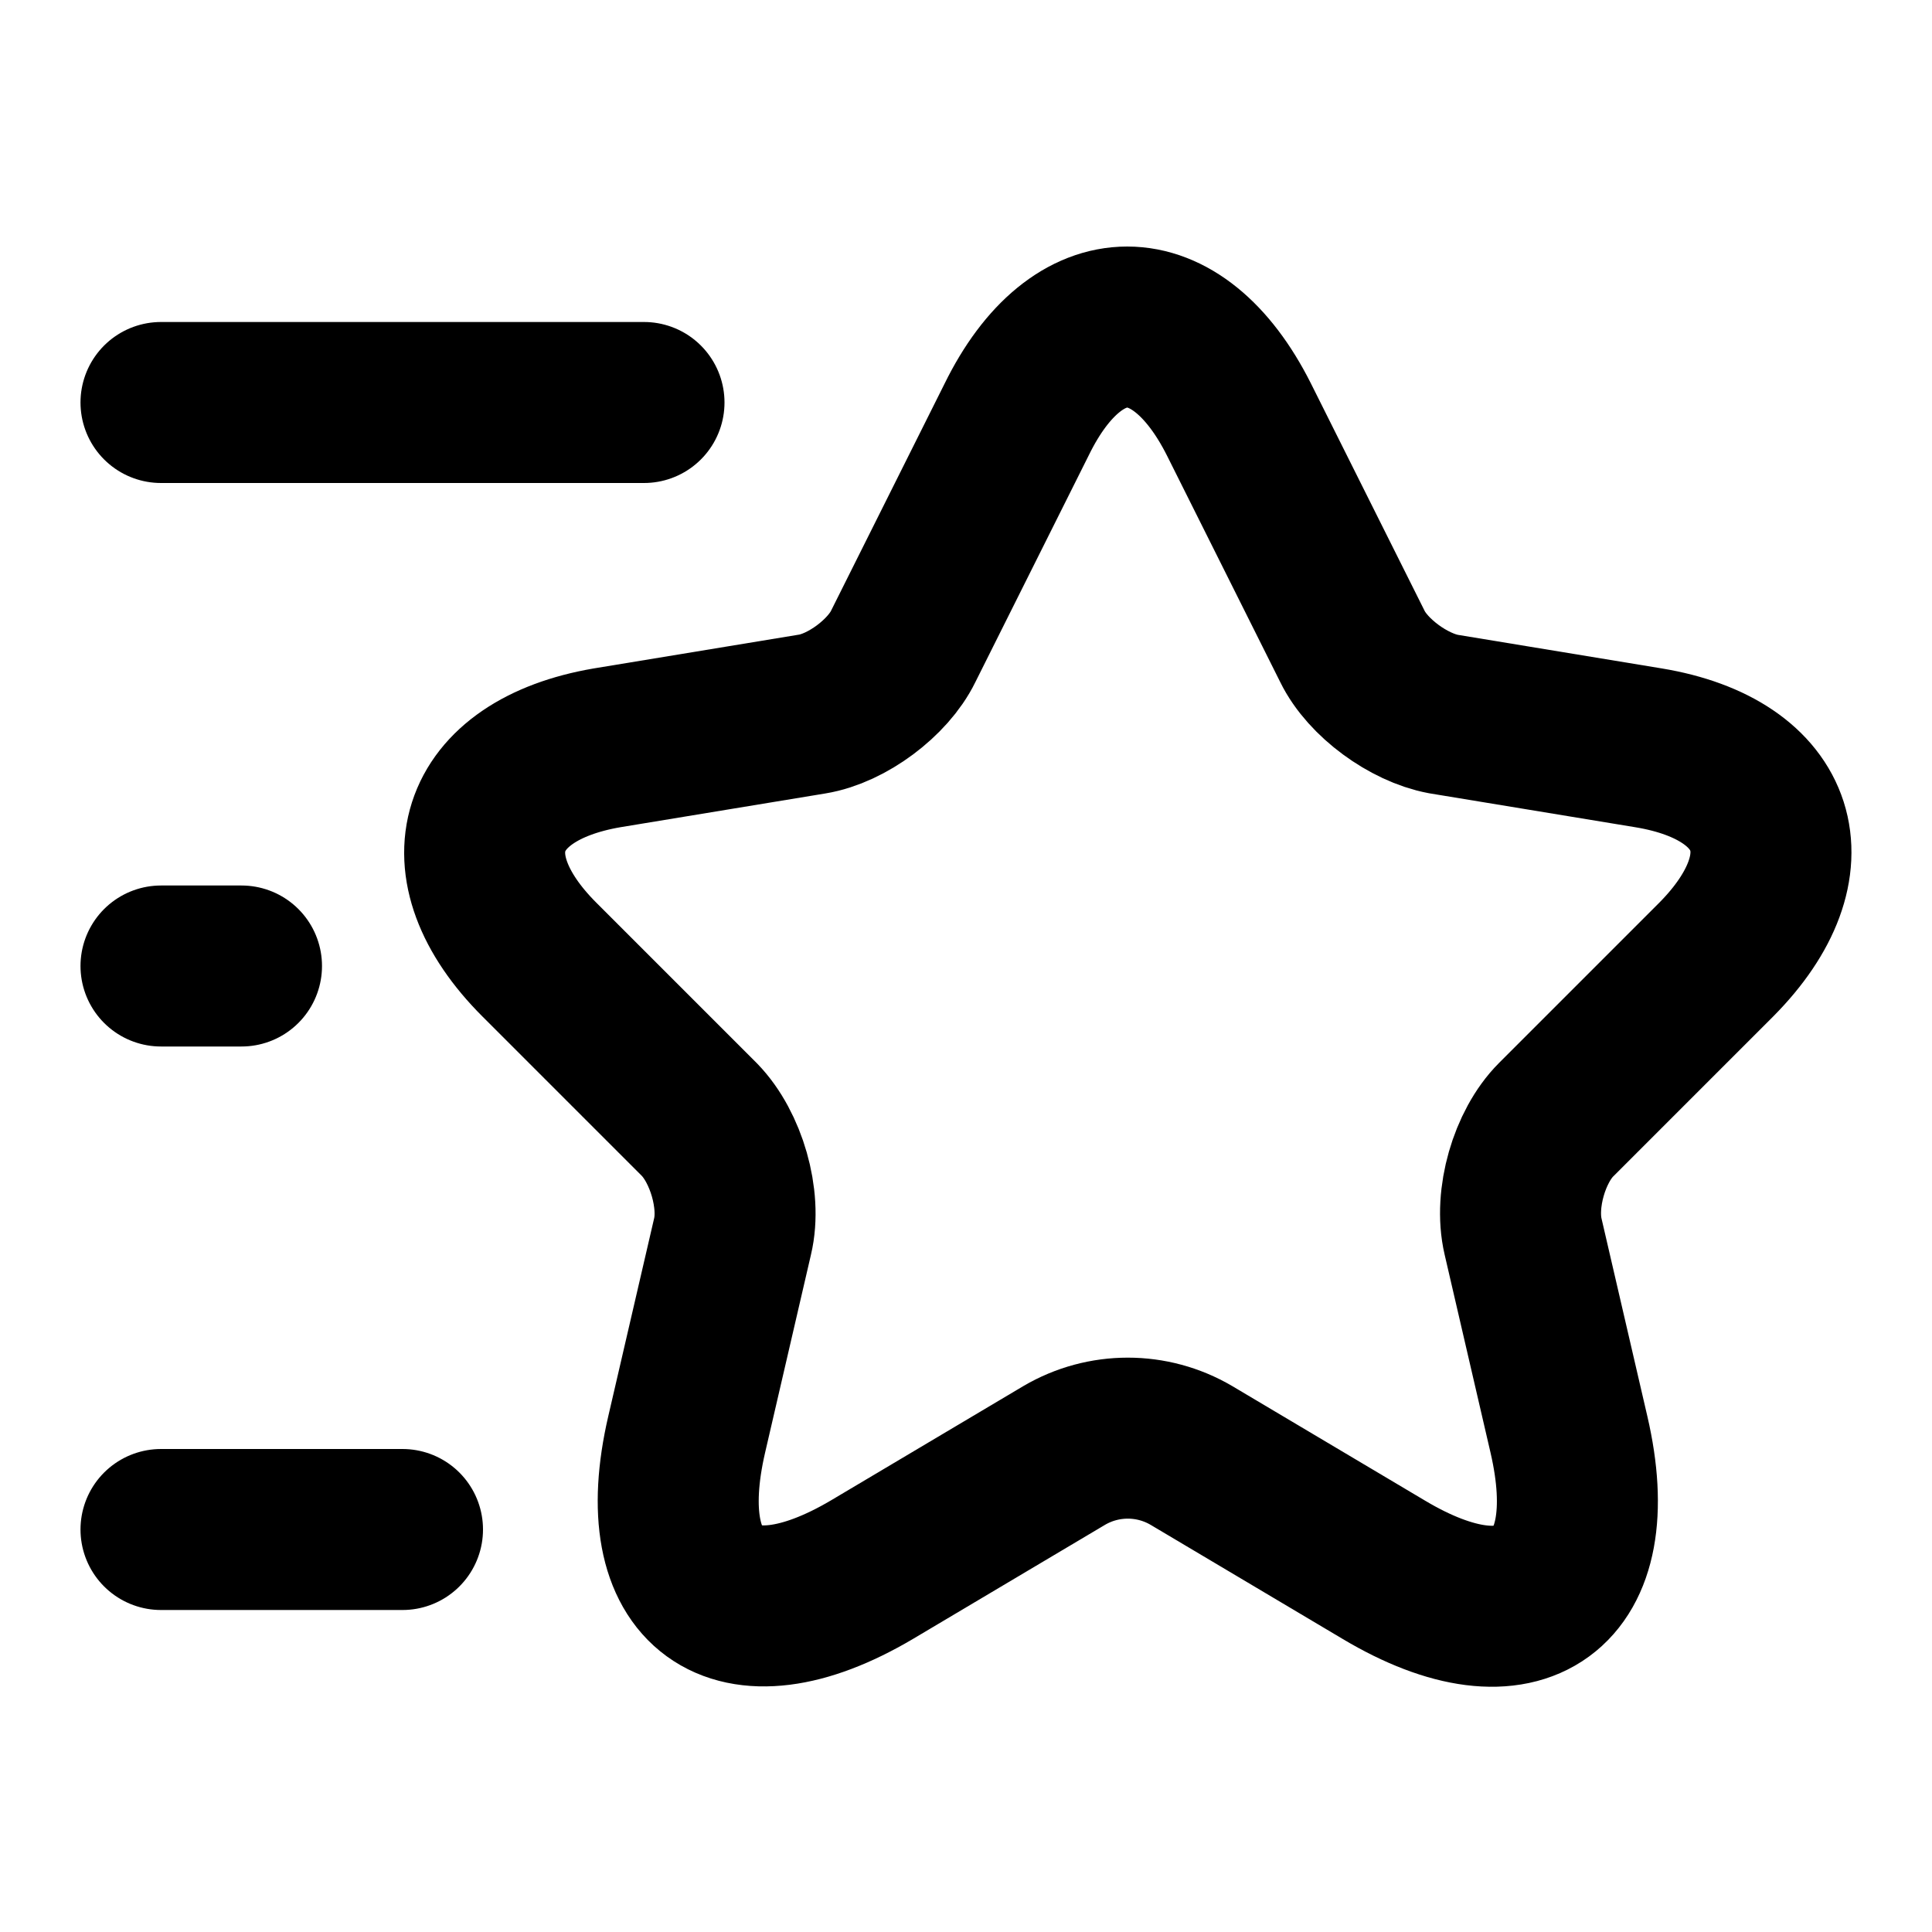
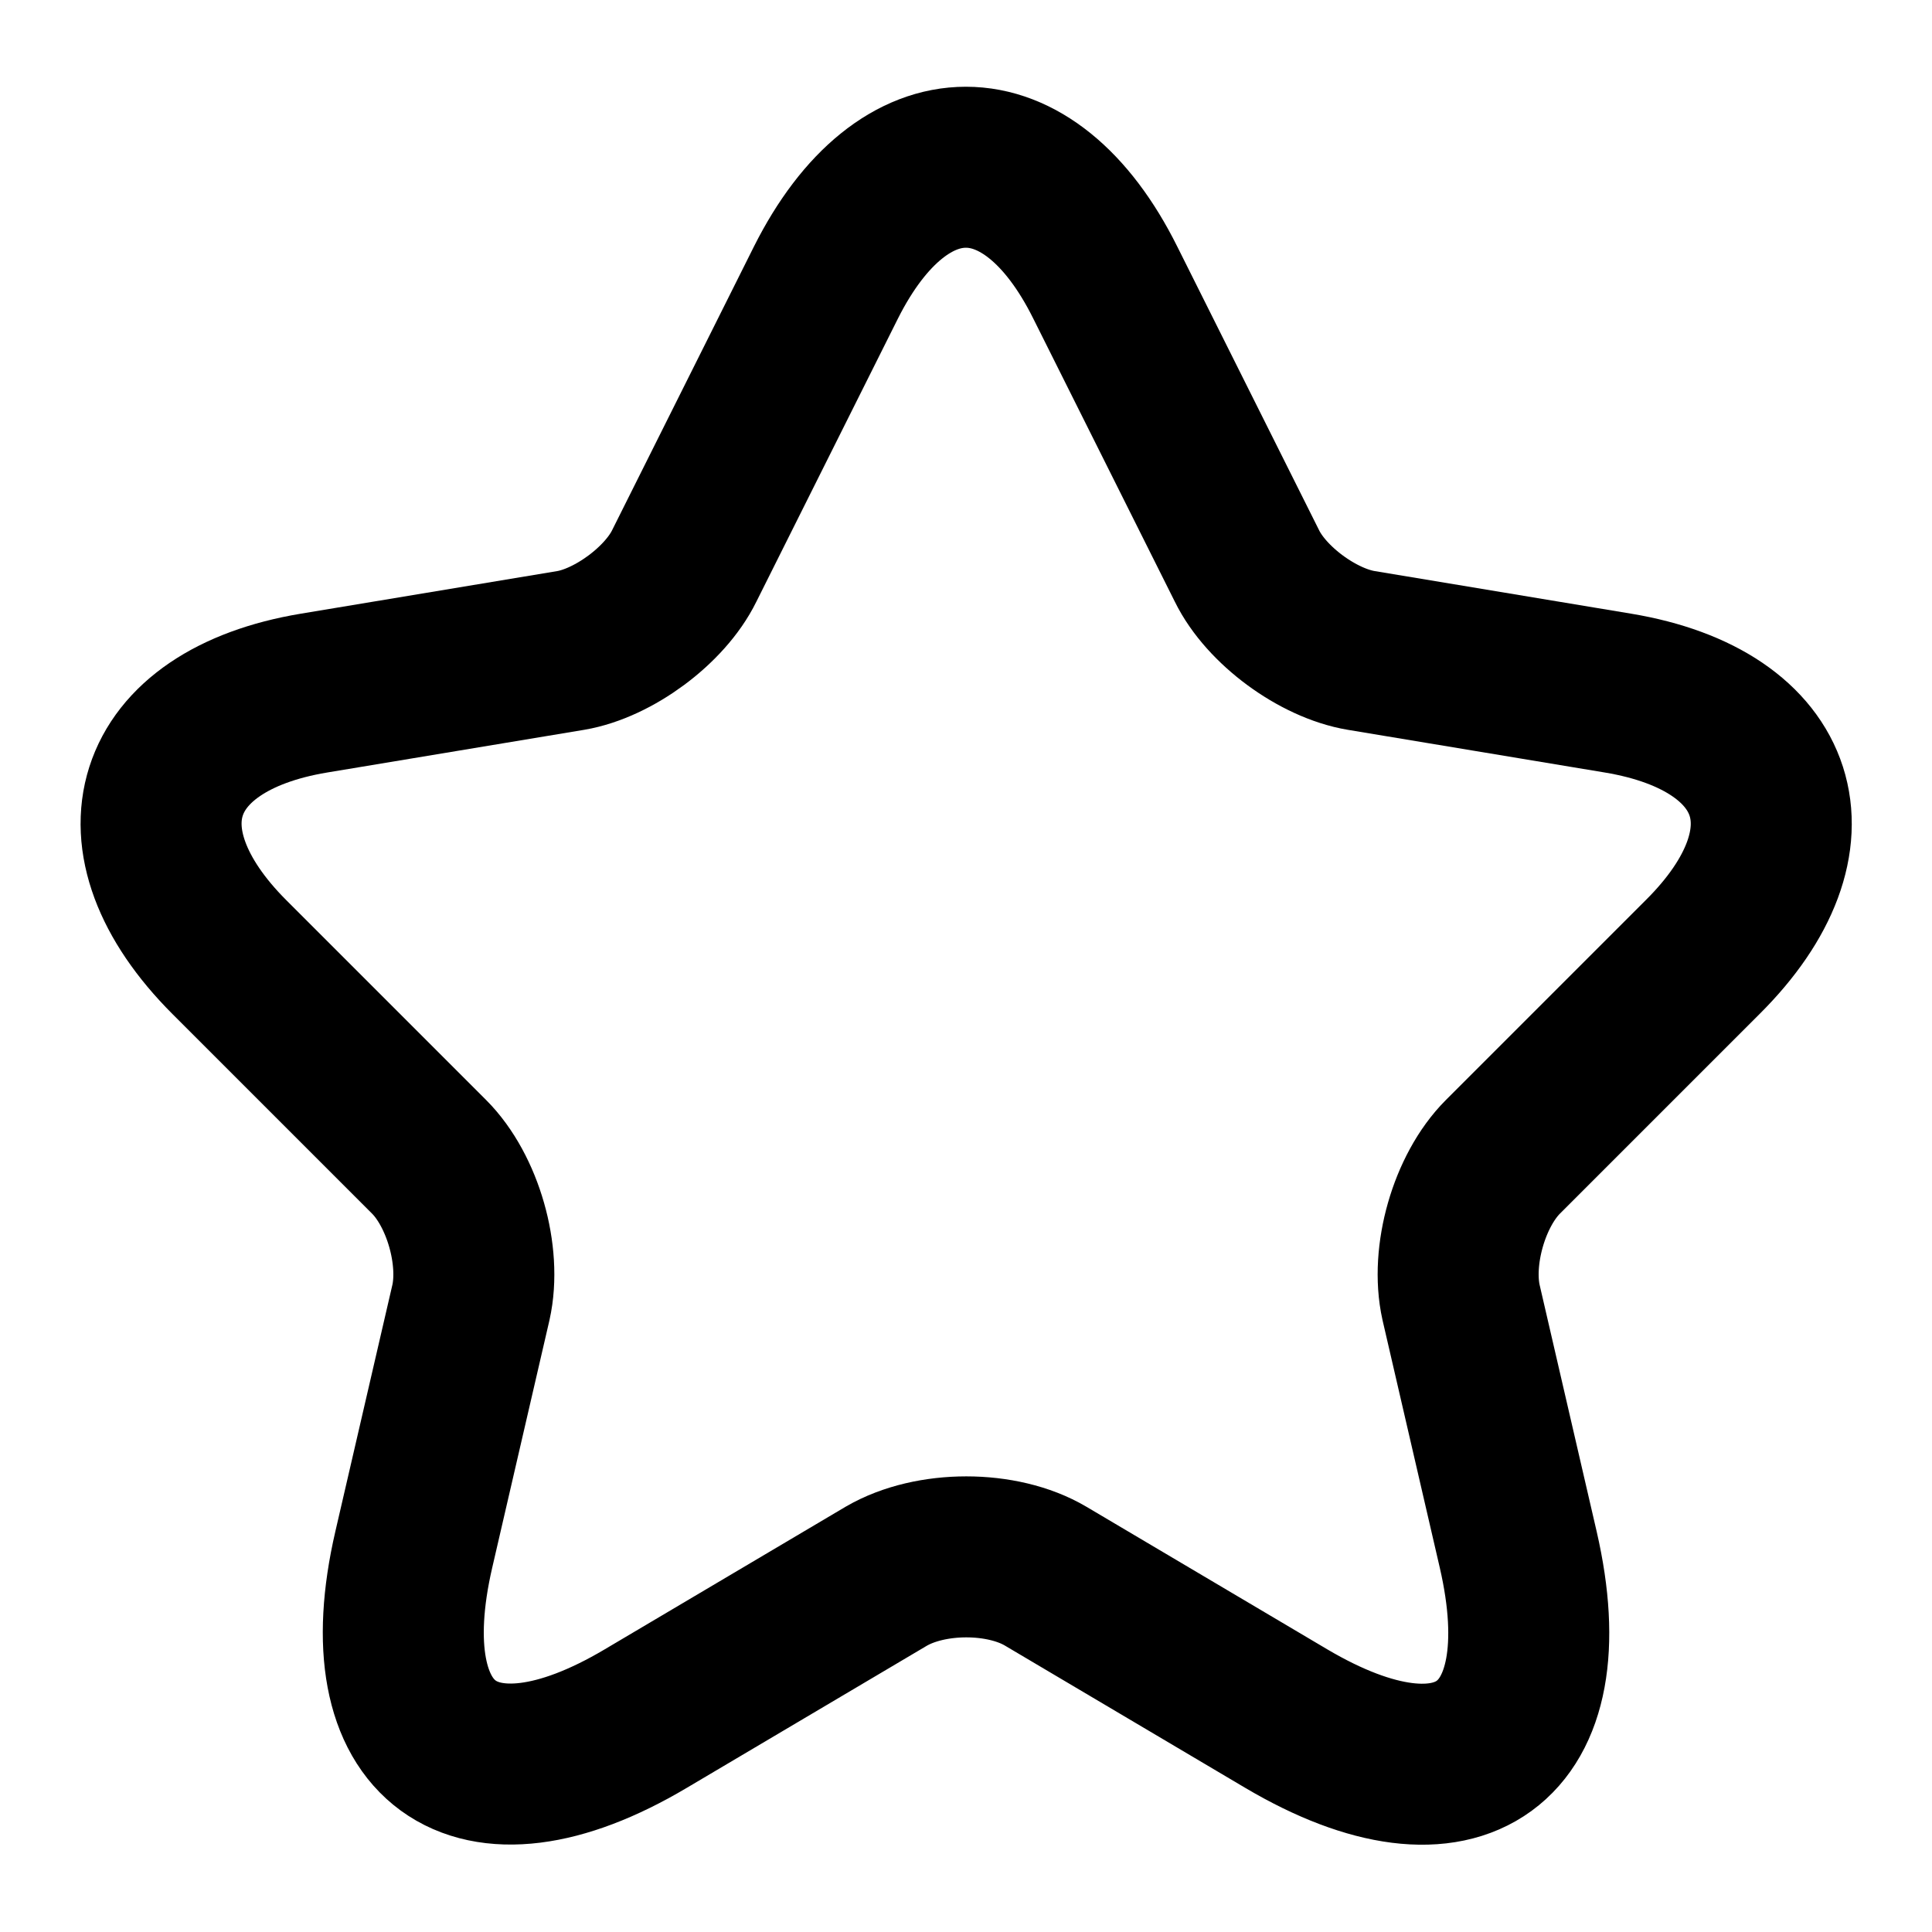
<svg xmlns="http://www.w3.org/2000/svg" width="24" height="24" viewBox="0 0 24 24" fill="none" stroke="currentColor" stroke-width="2" stroke-linecap="round" stroke-linejoin="round">
-   <path d="M16.8 8.03c.19.39.7.76 1.13.84l2.55.42c1.63.27 2.01 1.45.84 2.63l-1.99 1.99c-.33.33-.52.98-.41 1.45l.57 2.46c.45 1.94-.59 2.7-2.3 1.68l-2.39-1.42a1.56 1.56 0 0 0-1.58 0l-2.39 1.42c-1.71 1.01-2.75.26-2.3-1.68l.57-2.46c.11-.46-.08-1.11-.41-1.45L6.7 11.92c-1.17-1.17-.79-2.35.84-2.63l2.55-.42c.43-.07.94-.45 1.13-.84l1.41-2.82c.75-1.53 1.99-1.53 2.76 0z" />
-   <path d="M3 12H2" />
-   <path d="M5 19H2" />
-   <path d="M8 5H2" />
+   <path d="M15.49 7.03c.24.49.88.96 1.42 1.05l3.19.53c2.04.34 2.52 1.82 1.05 3.28l-2.48 2.48c-.42.42-.65 1.23-.52 1.81l.71 3.07c.56 2.43-.73 3.37-2.88 2.1l-2.99-1.77c-.54-.32-1.43-.32-1.98 0l-2.99 1.77c-2.14 1.27-3.44.32-2.88-2.1l.71-3.07c.13-.58-.1-1.39-.52-1.81l-2.48-2.48c-1.46-1.46-.99-2.94 1.05-3.28l3.19-.53c.53-.09 1.17-.56 1.41-1.05l1.76-3.52c.96-1.91 2.52-1.91 3.47 0z" />
</svg>
